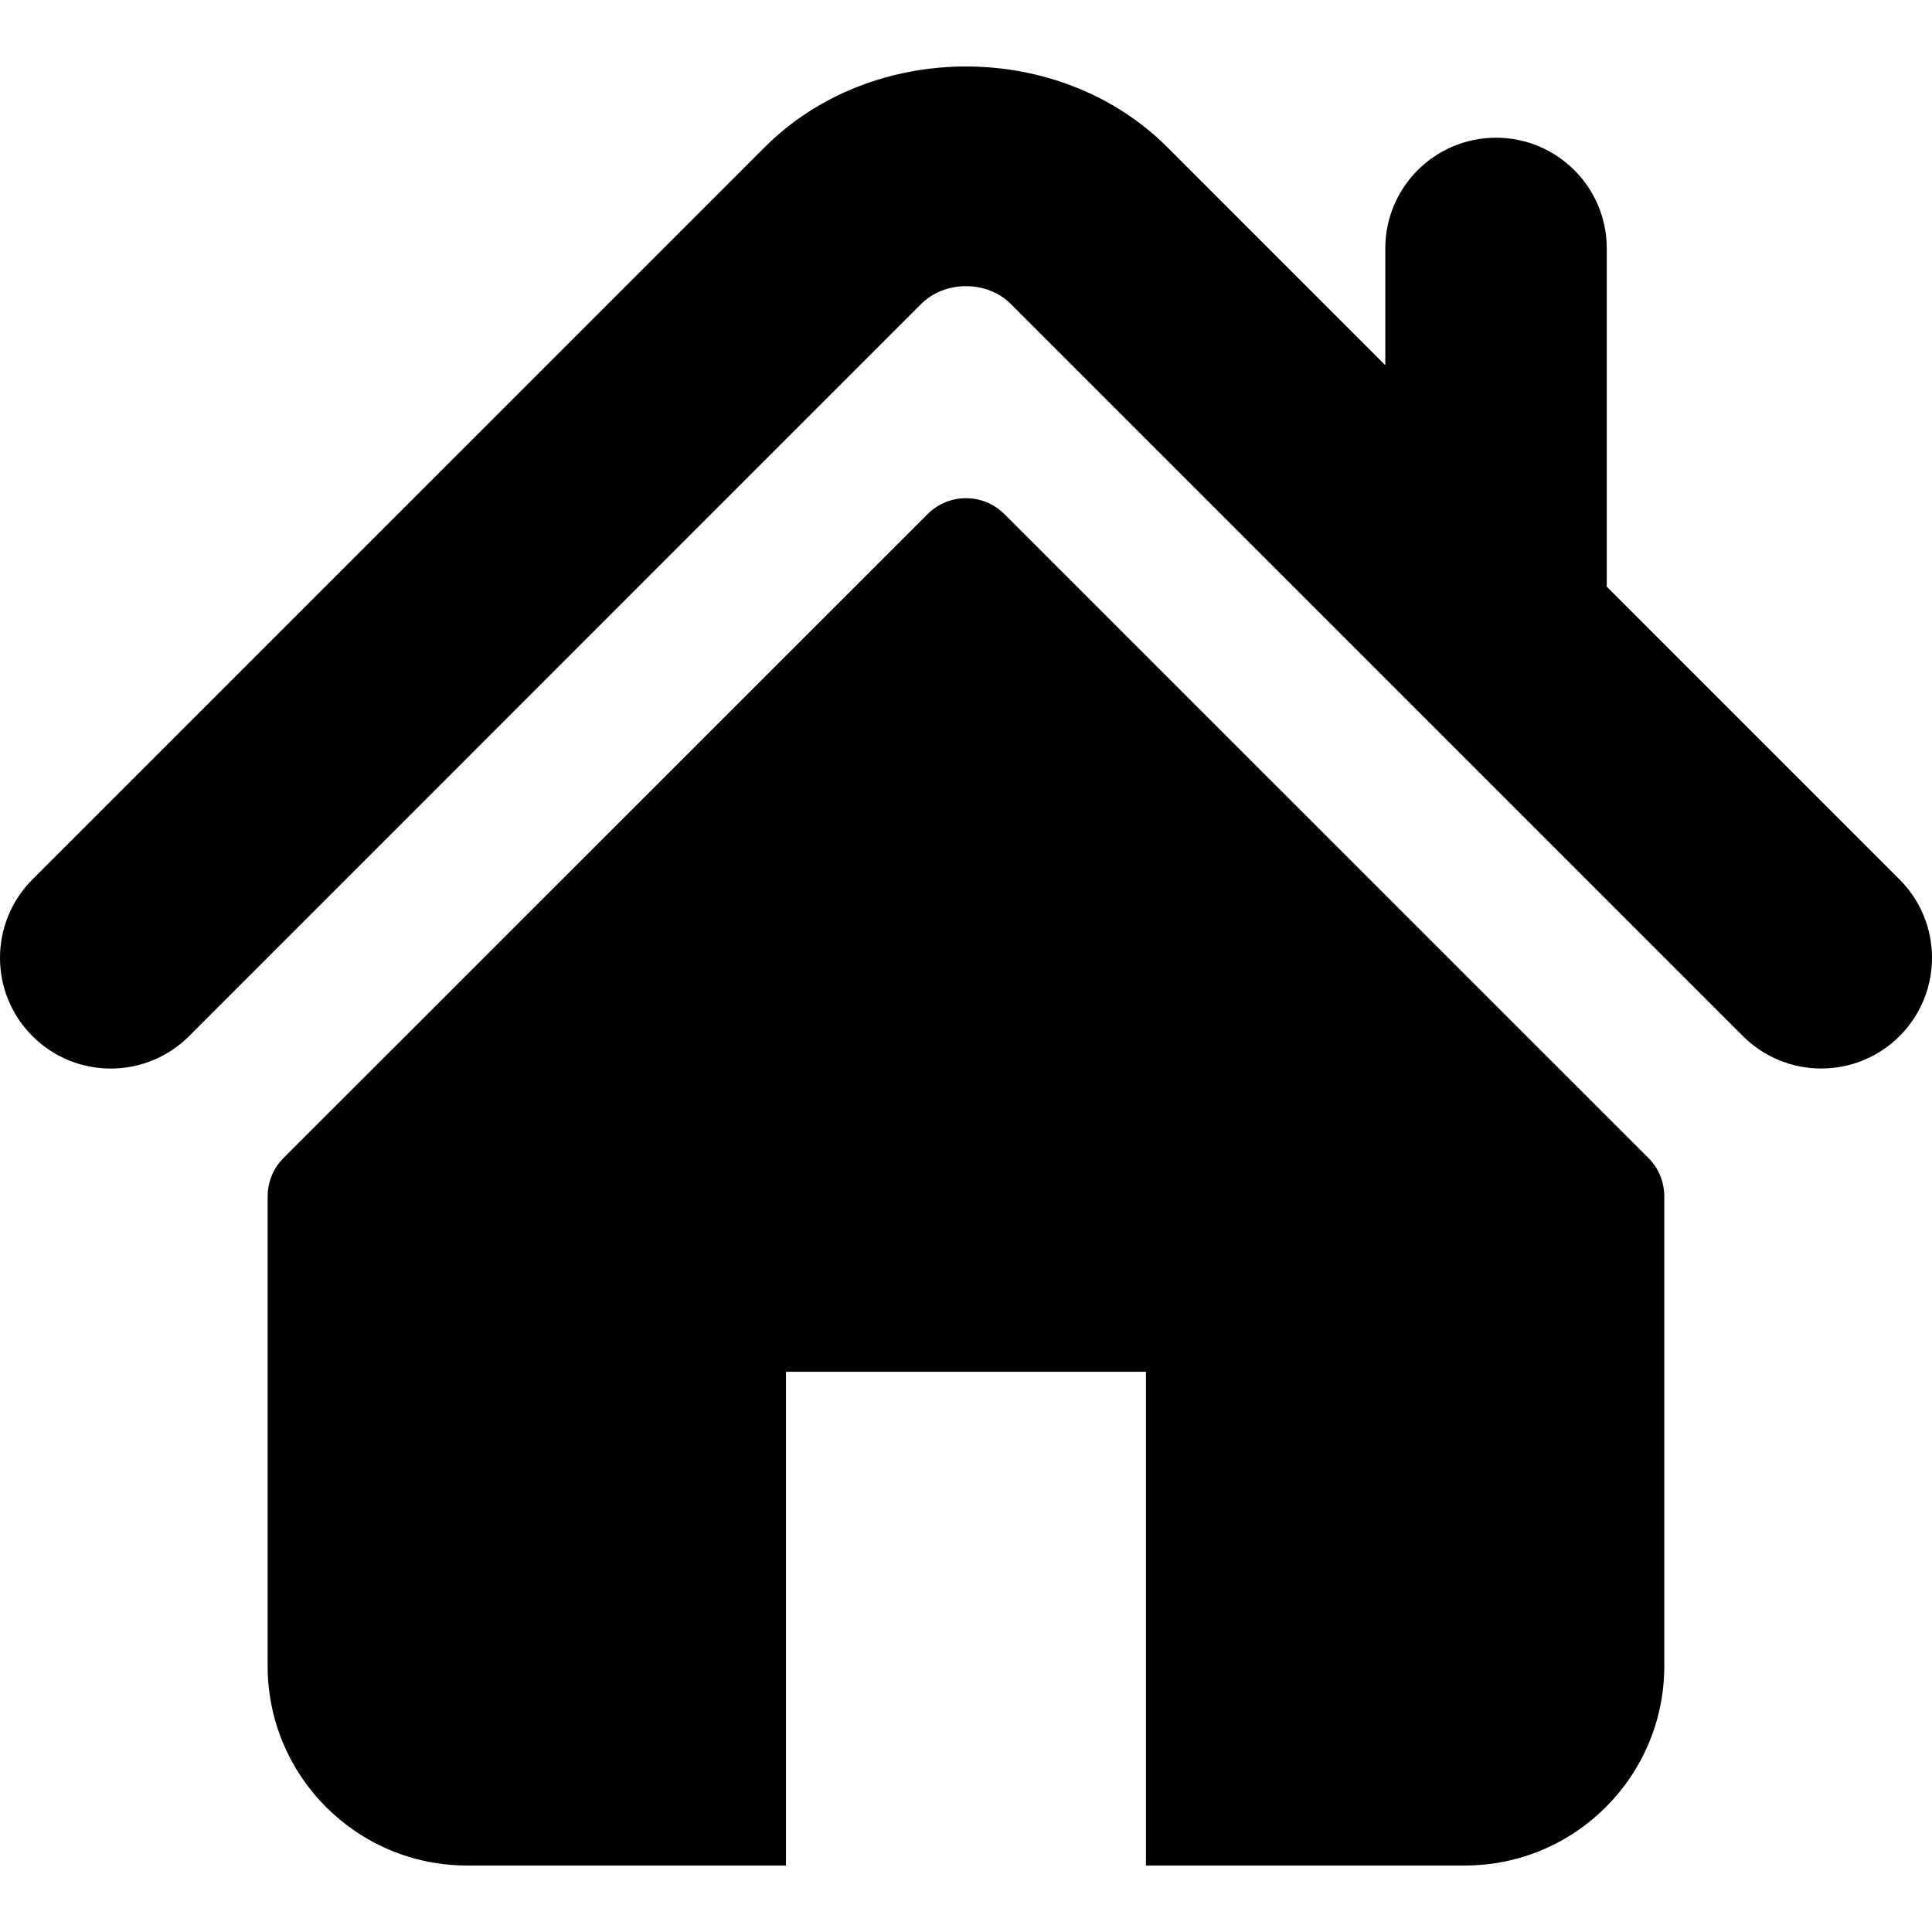
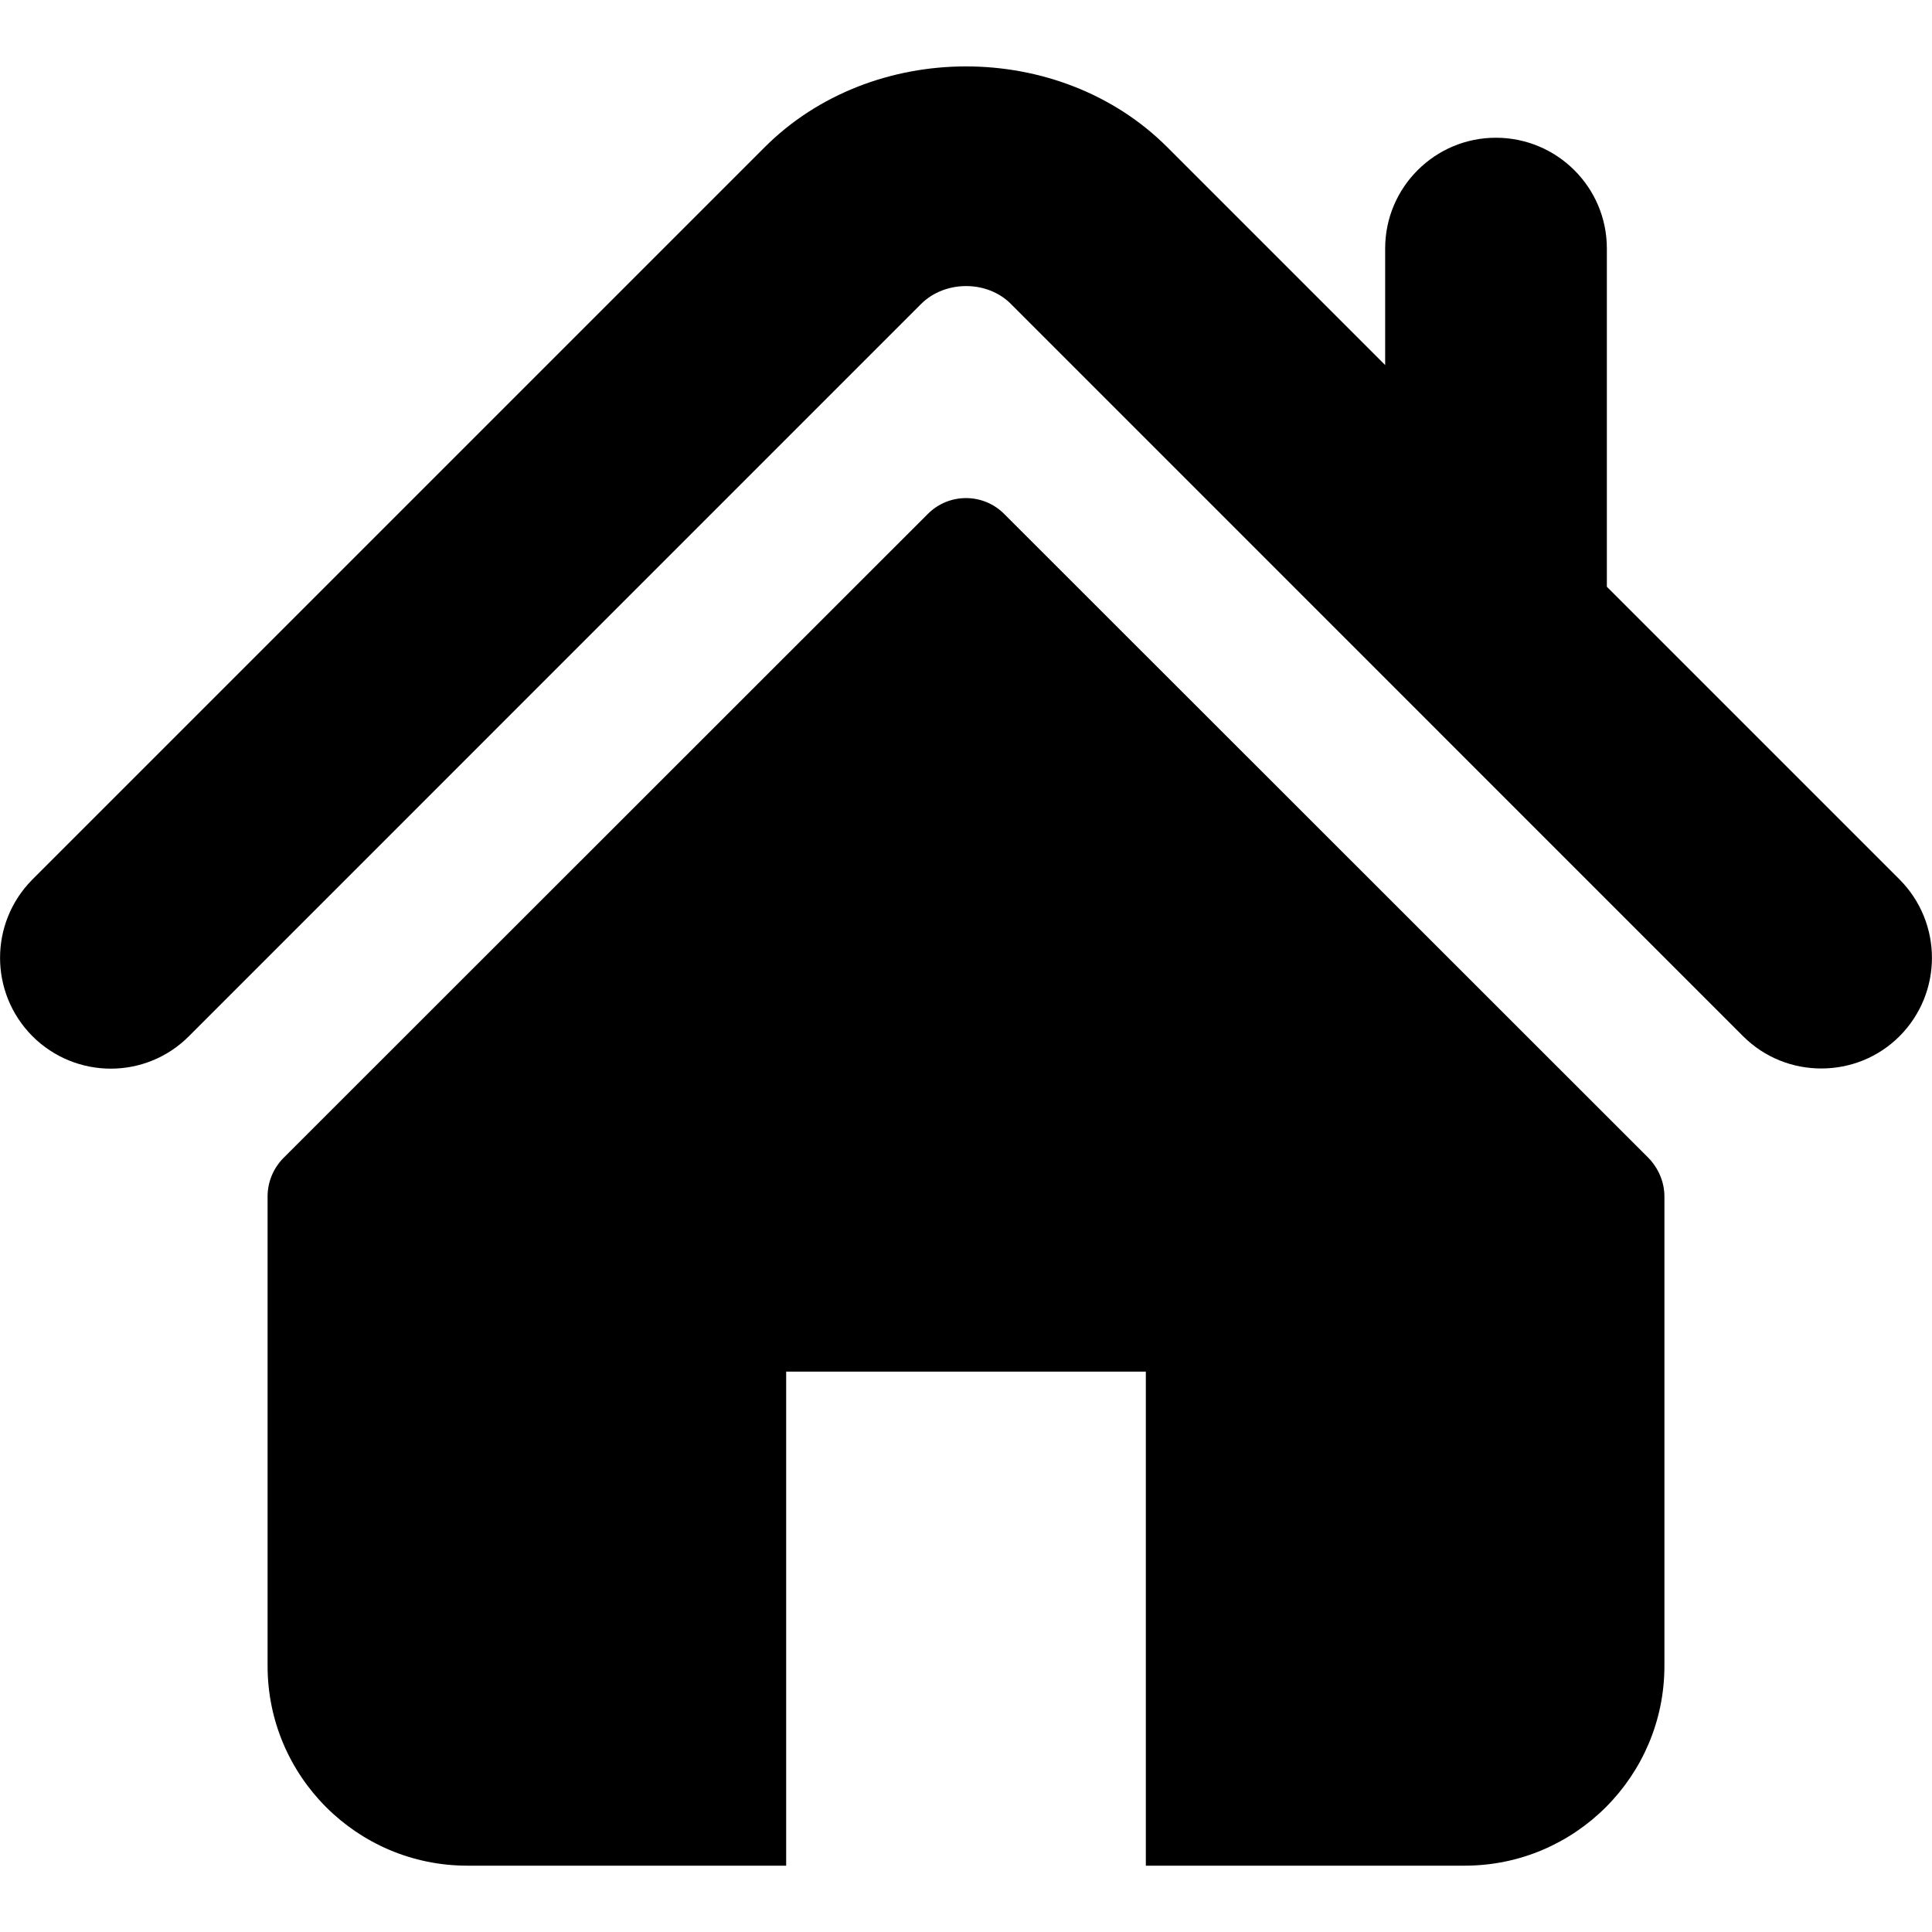
- <svg xmlns="http://www.w3.org/2000/svg" fill="#000000" version="1.1" id="Capa_1" width="800px" height="800px" viewBox="0 0 495.398 495.398" xml:space="preserve">
-   <g>
-     <g>
-       <g>
-         <path d="M487.083,225.514l-75.08-75.08V63.704c0-15.682-12.708-28.391-28.413-28.391c-15.669,0-28.377,12.709-28.377,28.391     v29.941L299.31,37.74c-27.639-27.624-75.694-27.575-103.27,0.05L8.312,225.514c-11.082,11.104-11.082,29.071,0,40.158     c11.087,11.101,29.089,11.101,40.172,0l187.71-187.729c6.115-6.083,16.893-6.083,22.976-0.018l187.742,187.747     c5.567,5.551,12.825,8.312,20.081,8.312c7.271,0,14.541-2.764,20.091-8.312C498.17,254.586,498.17,236.619,487.083,225.514z" />
-         <path d="M257.561,131.836c-5.454-5.451-14.285-5.451-19.723,0L72.712,296.913c-2.607,2.606-4.085,6.164-4.085,9.877v120.401     c0,28.253,22.908,51.16,51.16,51.16h81.754v-126.61h92.299v126.61h81.755c28.251,0,51.159-22.907,51.159-51.159V306.79     c0-3.713-1.465-7.271-4.085-9.877L257.561,131.836z" />
-       </g>
-     </g>
+ <svg xmlns="http://www.w3.org/2000/svg" width="24px" height="24px" viewBox="0 0 24 24" version="1.1">
+   <g id="surface1">
+     <path style=" stroke:none;fill-rule:nonzero;fill:rgb(0%,0%,0%);fill-opacity:1;" d="M 23.598 10.926 L 19.961 7.289 L 19.961 3.086 C 19.961 2.328 19.344 1.711 18.582 1.711 C 17.824 1.711 17.207 2.328 17.207 3.086 L 17.207 4.535 L 14.5 1.828 C 13.16 0.488 10.832 0.492 9.496 1.832 L 0.402 10.926 C -0.133 11.465 -0.133 12.332 0.402 12.871 C 0.941 13.41 1.812 13.41 2.348 12.871 L 11.441 3.777 C 11.738 3.48 12.262 3.48 12.555 3.773 L 21.652 12.871 C 21.922 13.141 22.273 13.273 22.625 13.273 C 22.977 13.273 23.328 13.141 23.598 12.871 C 24.133 12.332 24.133 11.465 23.598 10.926 Z M 23.598 10.926 " />
+     <path style=" stroke:none;fill-rule:nonzero;fill:rgb(0%,0%,0%);fill-opacity:1;" d="M 12.477 6.387 C 12.215 6.121 11.785 6.121 11.523 6.387 L 3.523 14.383 C 3.395 14.512 3.324 14.684 3.324 14.863 L 3.324 20.695 C 3.324 22.062 4.434 23.176 5.805 23.176 L 9.766 23.176 L 9.766 17.039 L 14.234 17.039 L 14.234 23.176 L 18.195 23.176 C 19.566 23.176 20.676 22.062 20.676 20.695 L 20.676 14.863 C 20.676 14.684 20.602 14.512 20.477 14.383 Z M 12.477 6.387 " />
  </g>
</svg>
